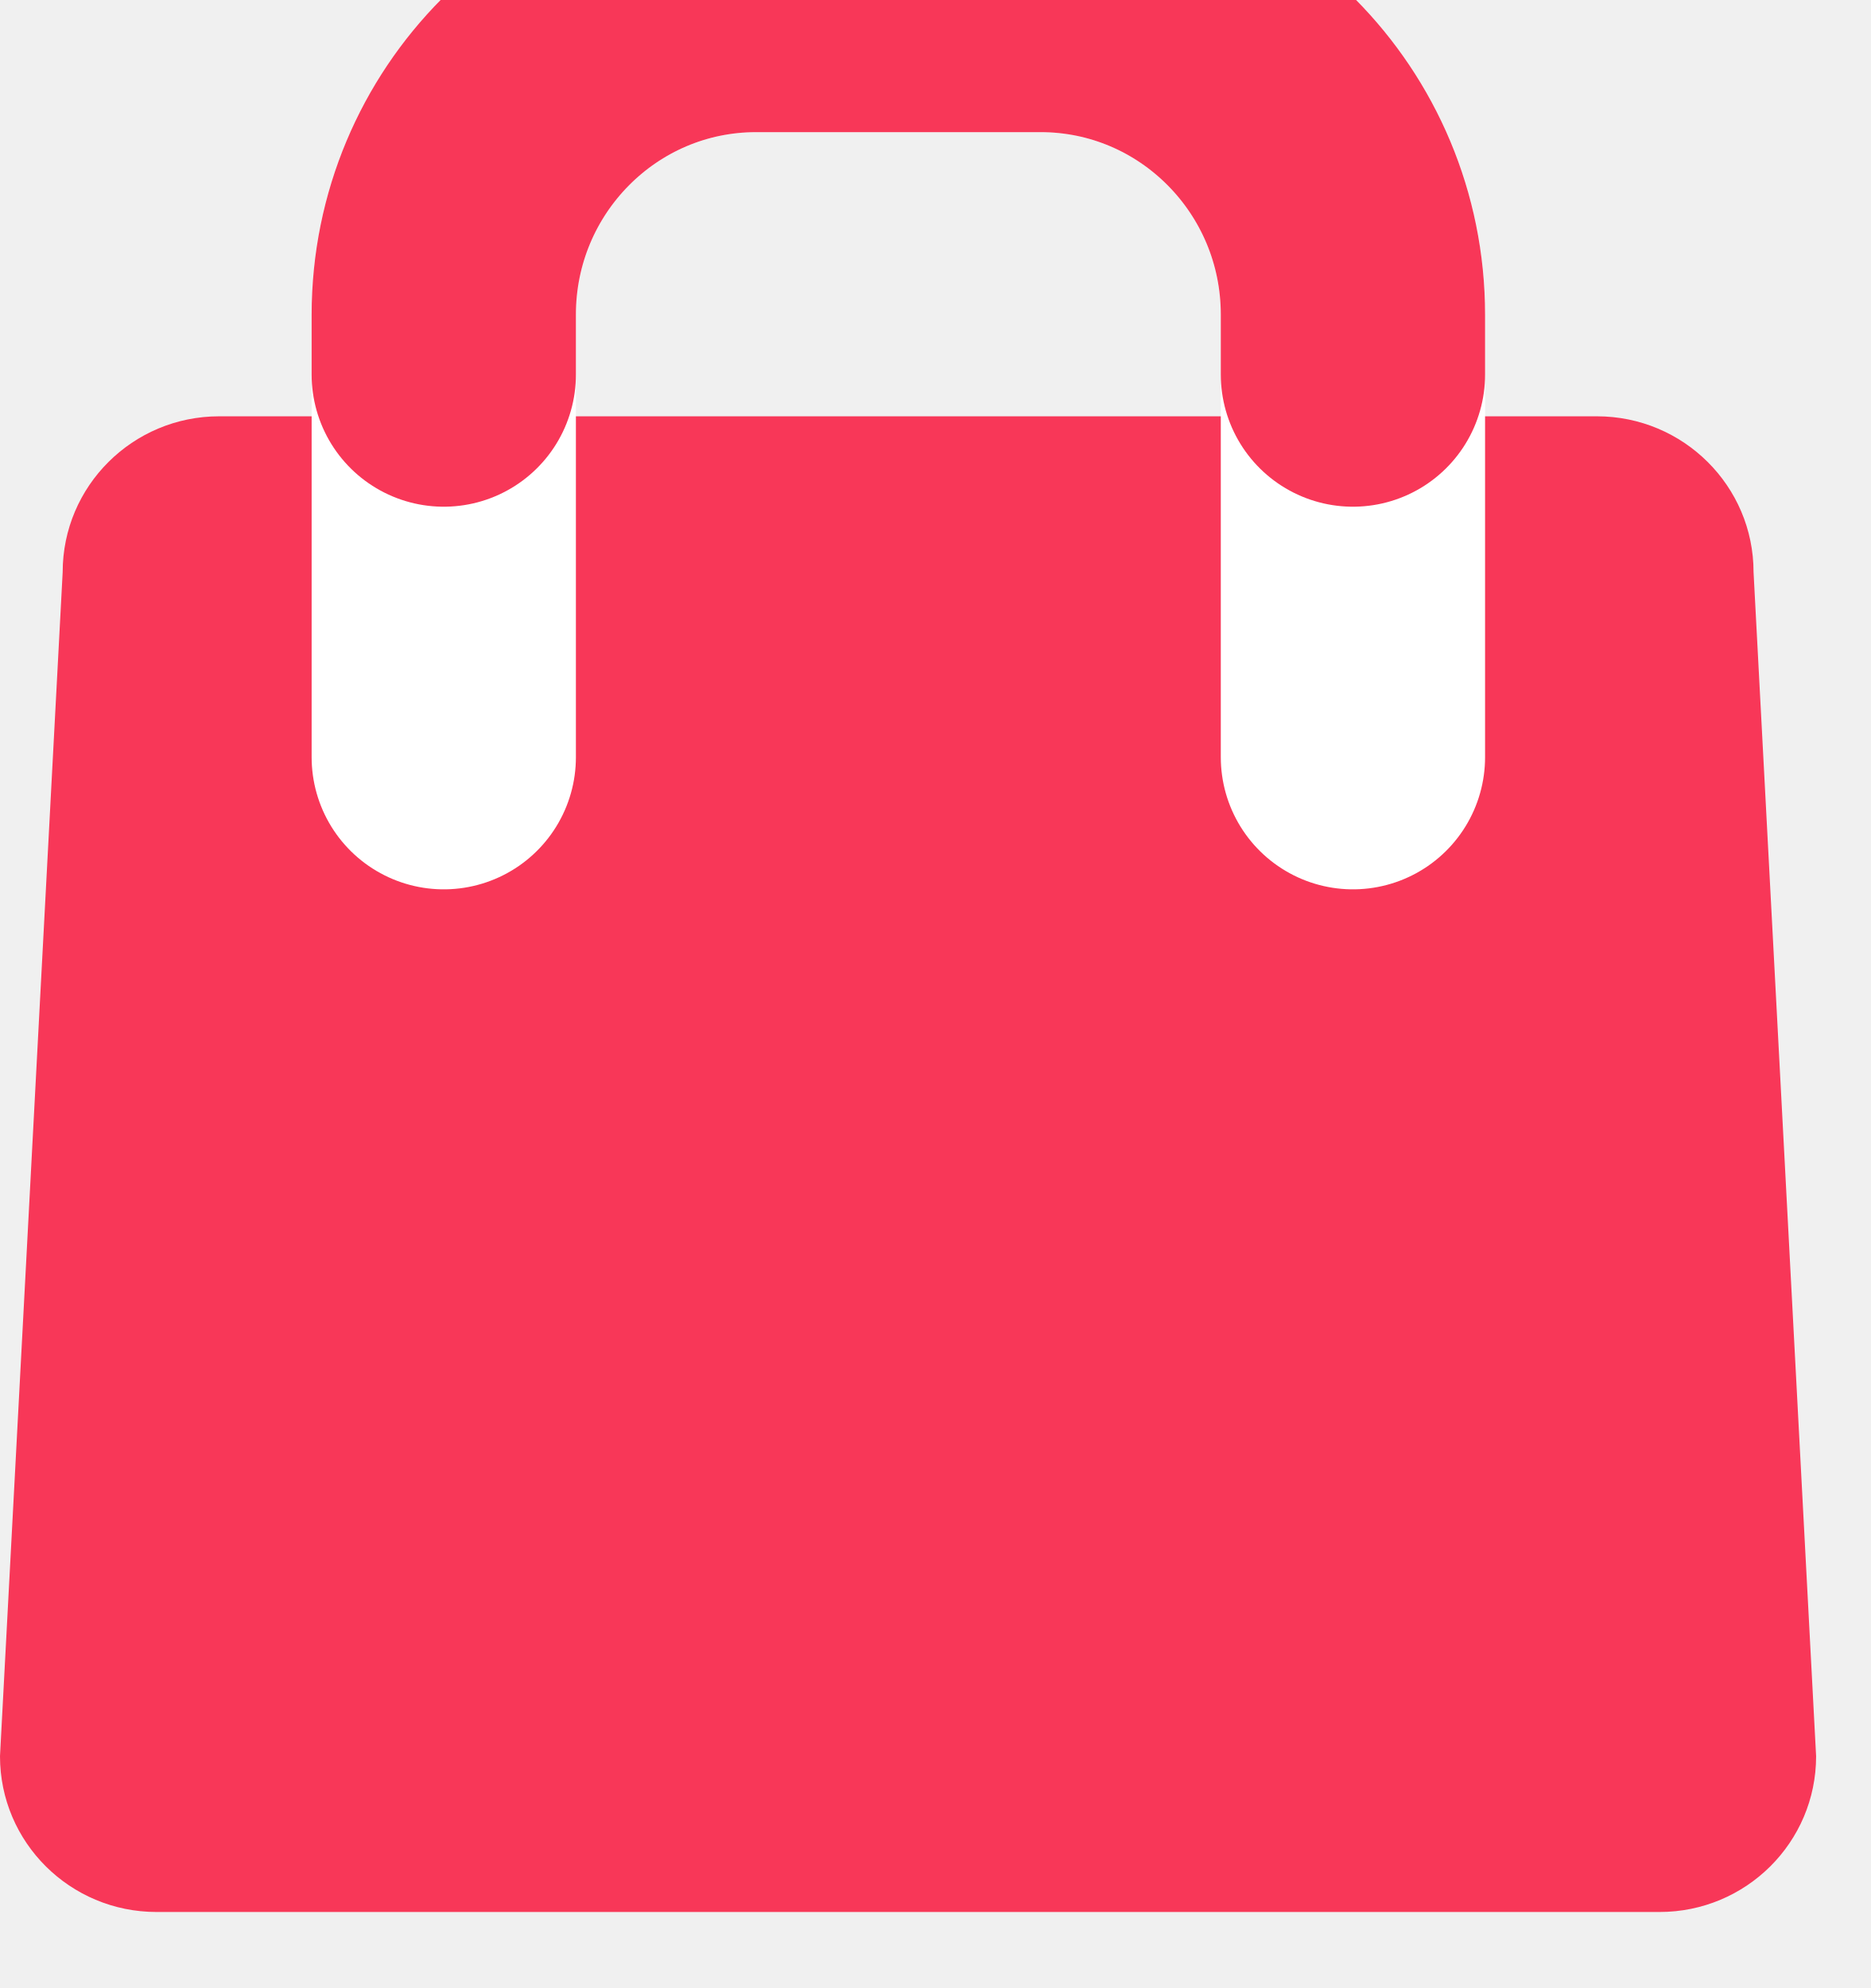
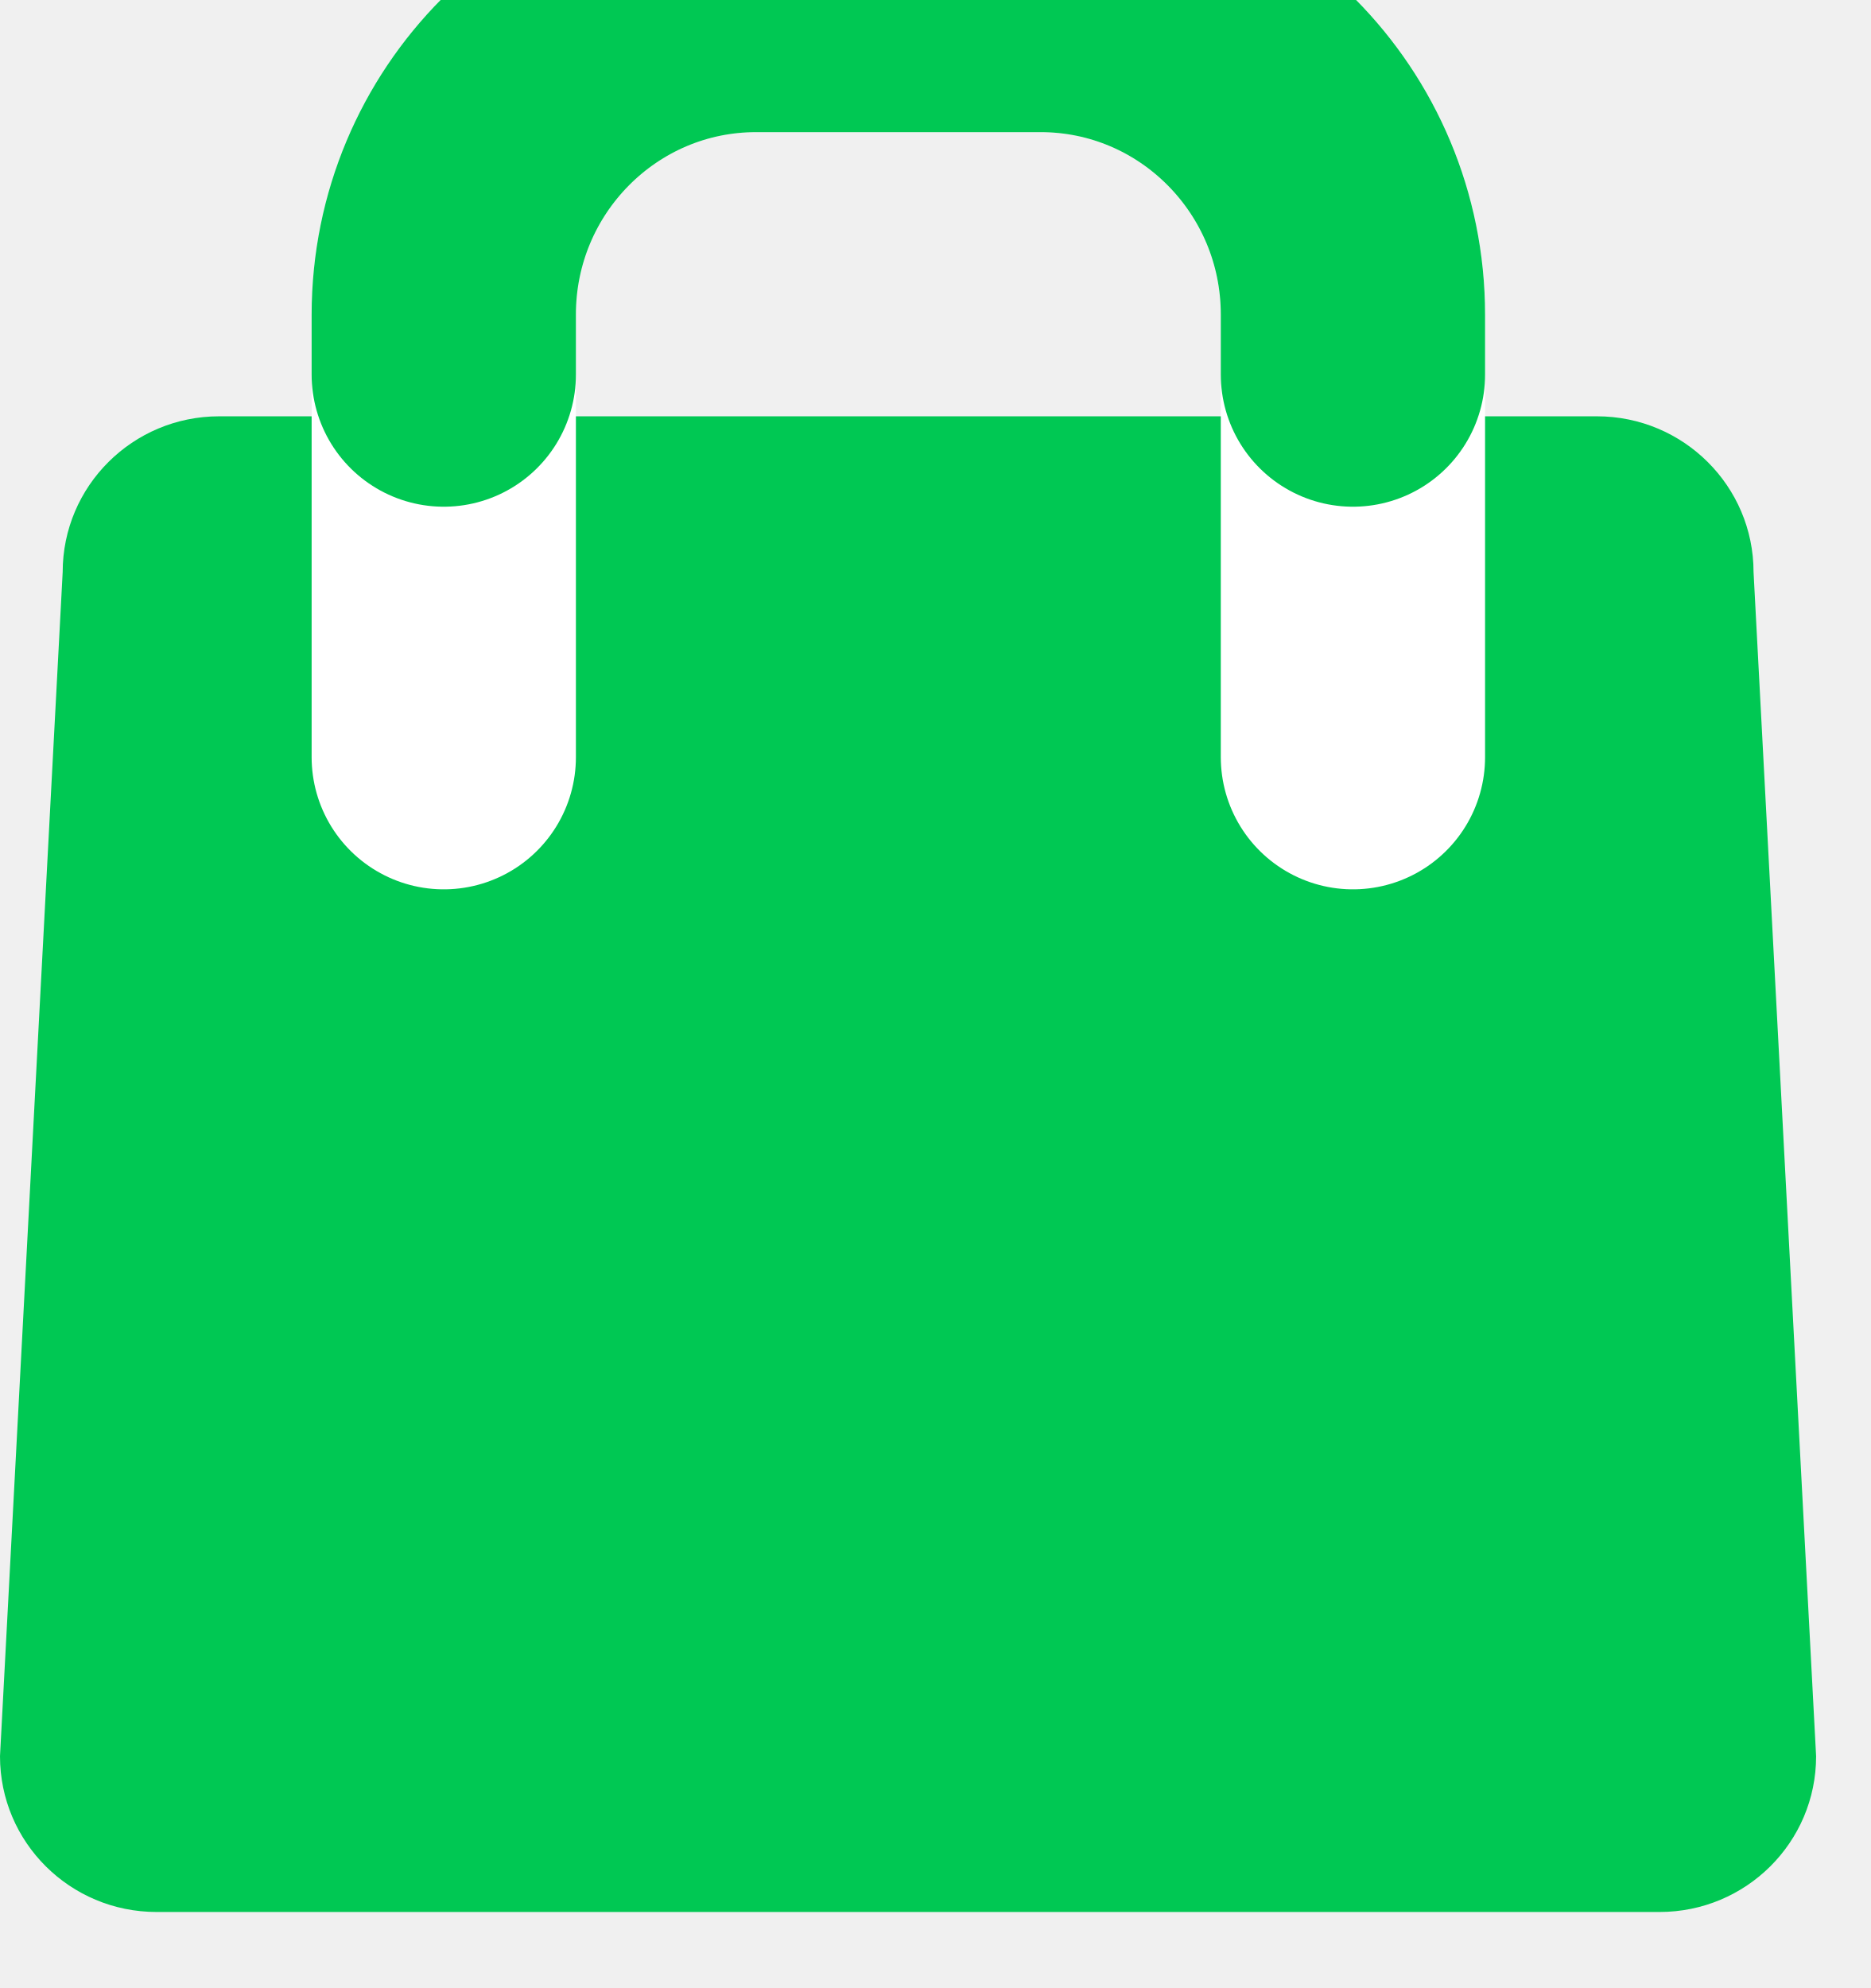
<svg xmlns="http://www.w3.org/2000/svg" width="16" height="17" viewBox="0 0 16 17" fill="none">
  <g clip-path="url(#clip0_55_12206)">
-     <path d="M1.874 3.56H13.657C14.396 3.56 14.996 4.157 14.996 4.892L15.531 15.018C15.531 15.754 14.932 16.35 14.192 16.35H1.339C0.599 16.35 0 15.754 0 15.018L0.536 4.892C0.536 4.157 1.135 3.56 1.874 3.56Z" fill="#F83758" />
+     <path d="M1.874 3.56H13.657C14.396 3.56 14.996 4.157 14.996 4.892L15.531 15.018C15.531 15.754 14.932 16.35 14.192 16.35H1.339C0.599 16.35 0 15.754 0 15.018L0.536 4.892C0.536 4.157 1.135 3.56 1.874 3.56Z" fill="#00c853" />
    <path d="M3.795 6.475V2.691C3.795 1.205 4.991 -3.36835e-07 6.467 0H8.898C10.374 0 11.57 1.205 11.57 2.691V6.475" stroke="white" stroke-width="2.26" stroke-linecap="round" />
-     <path d="M3.795 3.203V2.691C3.795 1.205 4.991 -3.36835e-07 6.467 0H8.898C10.374 0 11.57 1.205 11.57 2.691V3.203" stroke="#F83758" stroke-width="2.26" stroke-linecap="round" />
+     <path d="M3.795 3.203V2.691C3.795 1.205 4.991 -3.36835e-07 6.467 0H8.898C10.374 0 11.57 1.205 11.57 2.691V3.203" stroke="#00c853" stroke-width="2.26" stroke-linecap="round" />
  </g>
  <defs>
    <clipPath id="clip0_55_12206">
      <rect width="15.531" height="16.35" fill="white" />
    </clipPath>
  </defs>
</svg>
